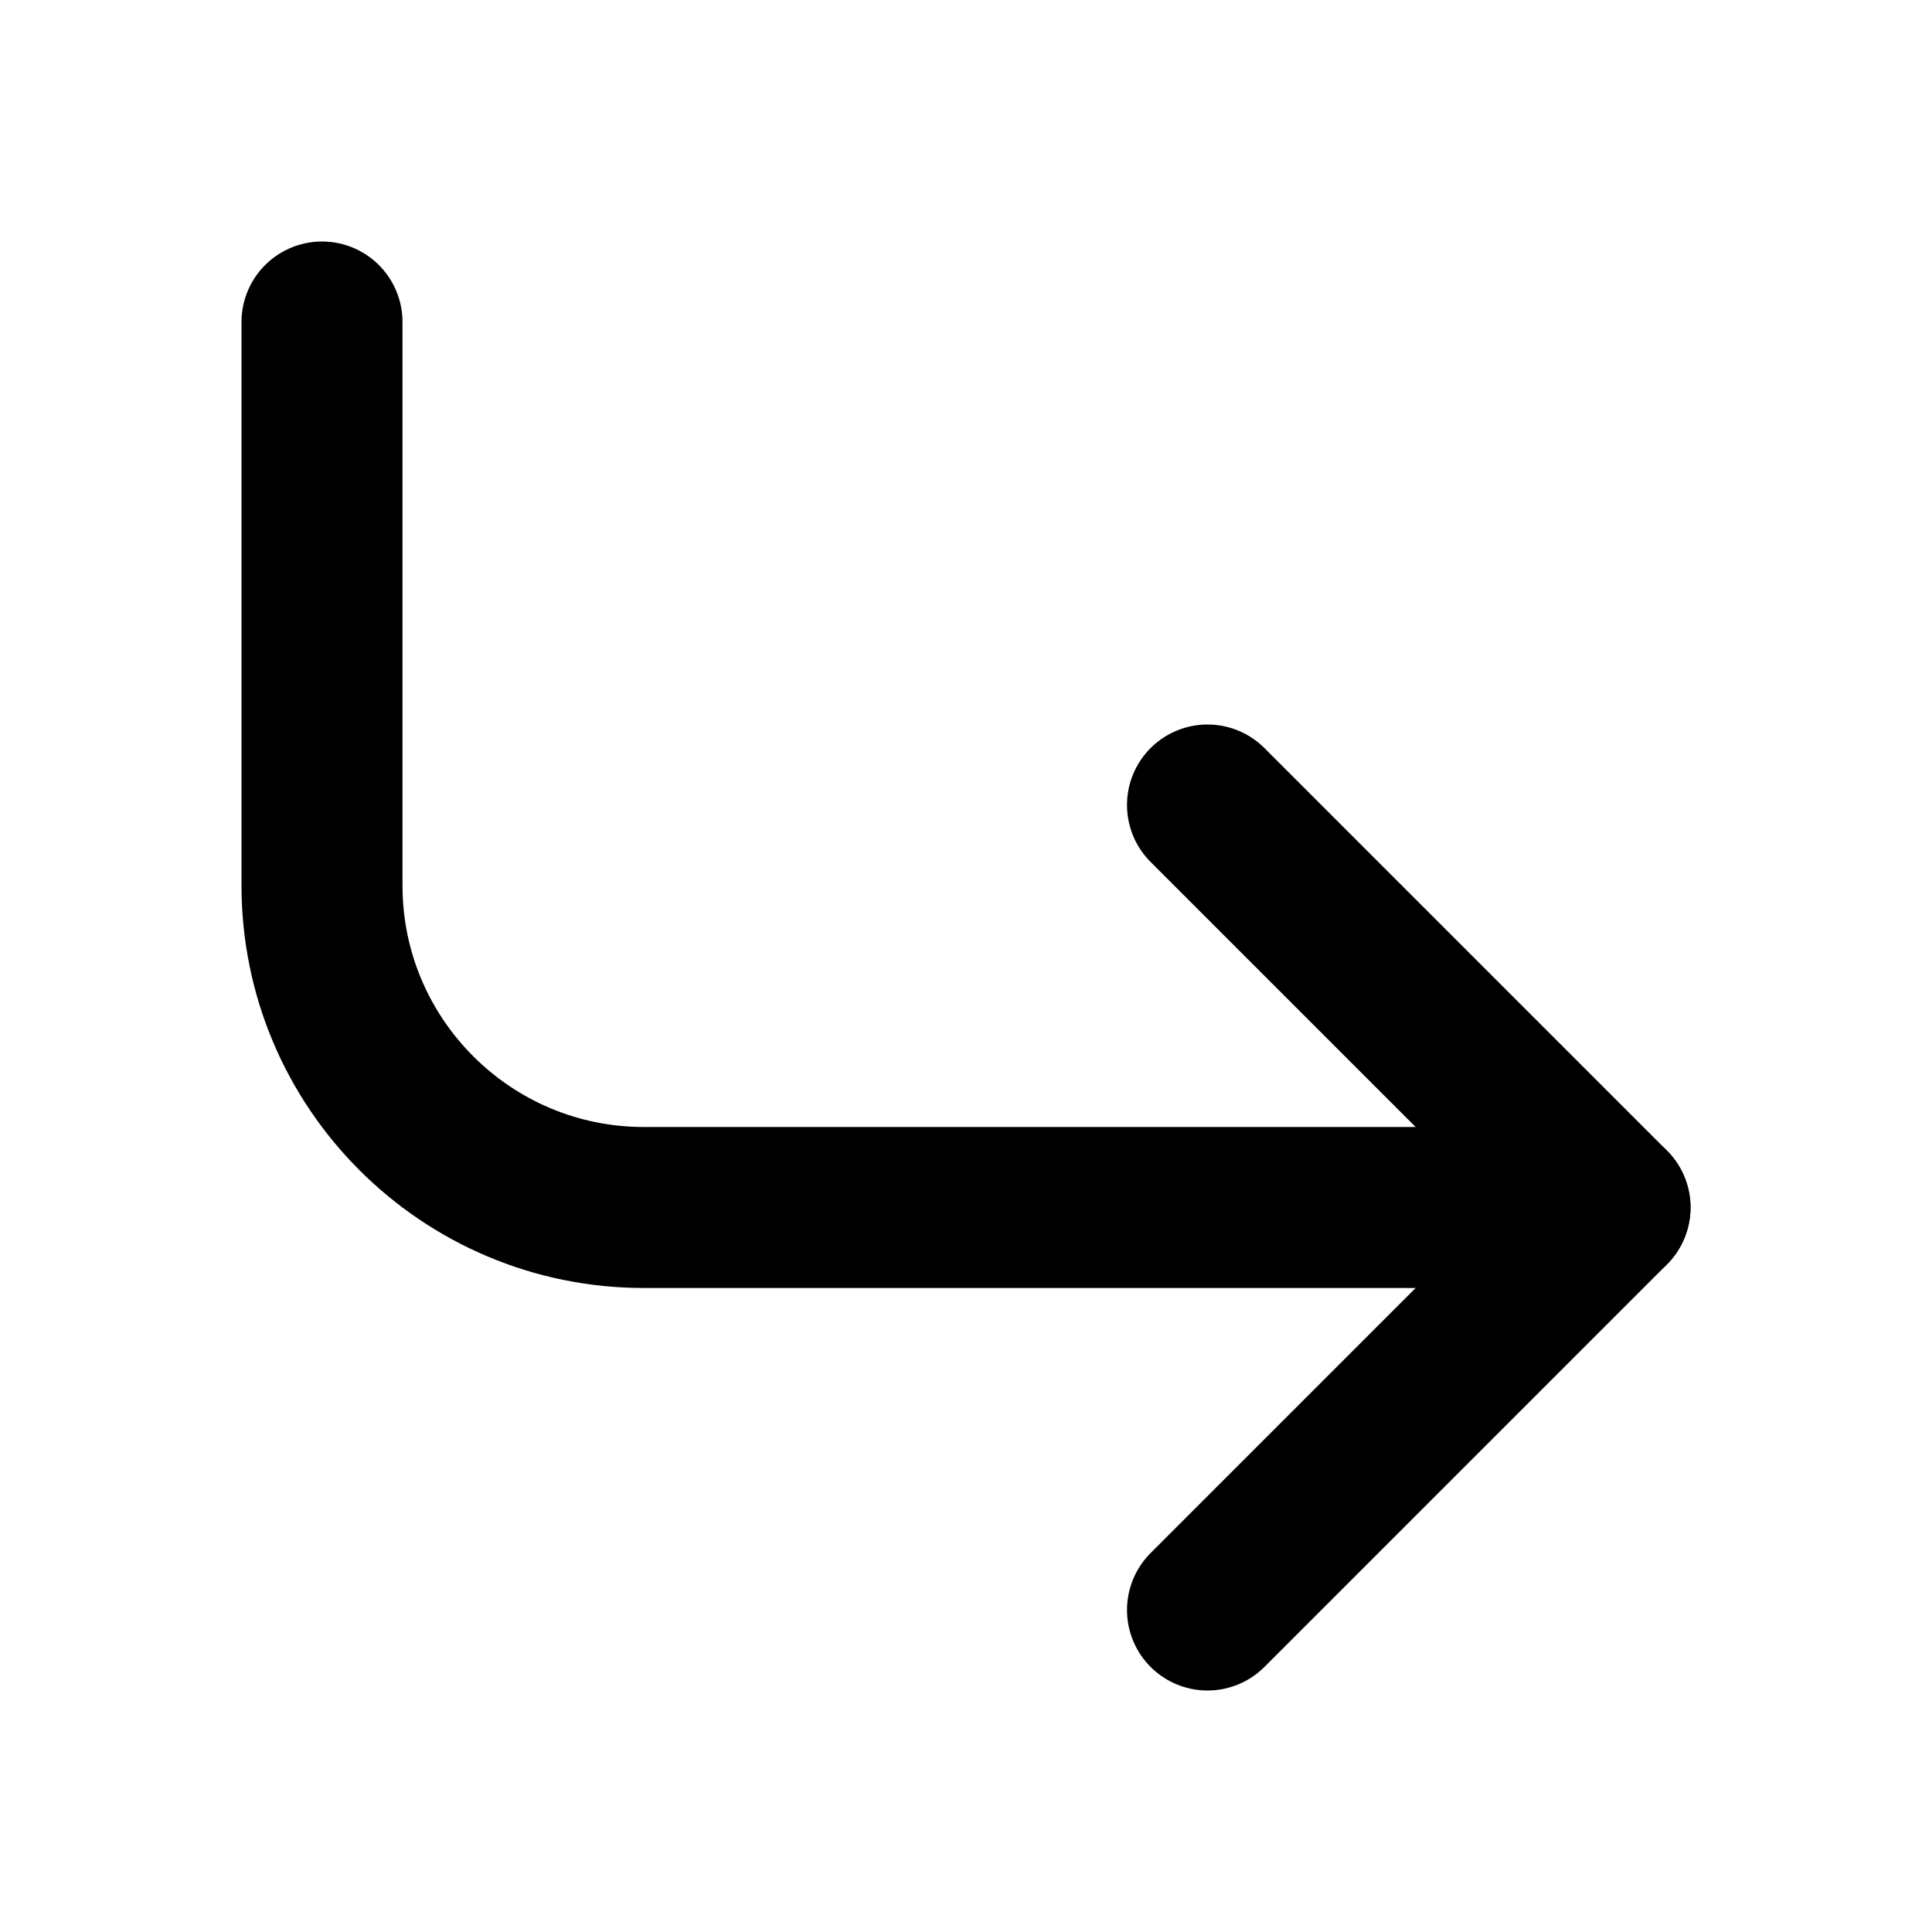
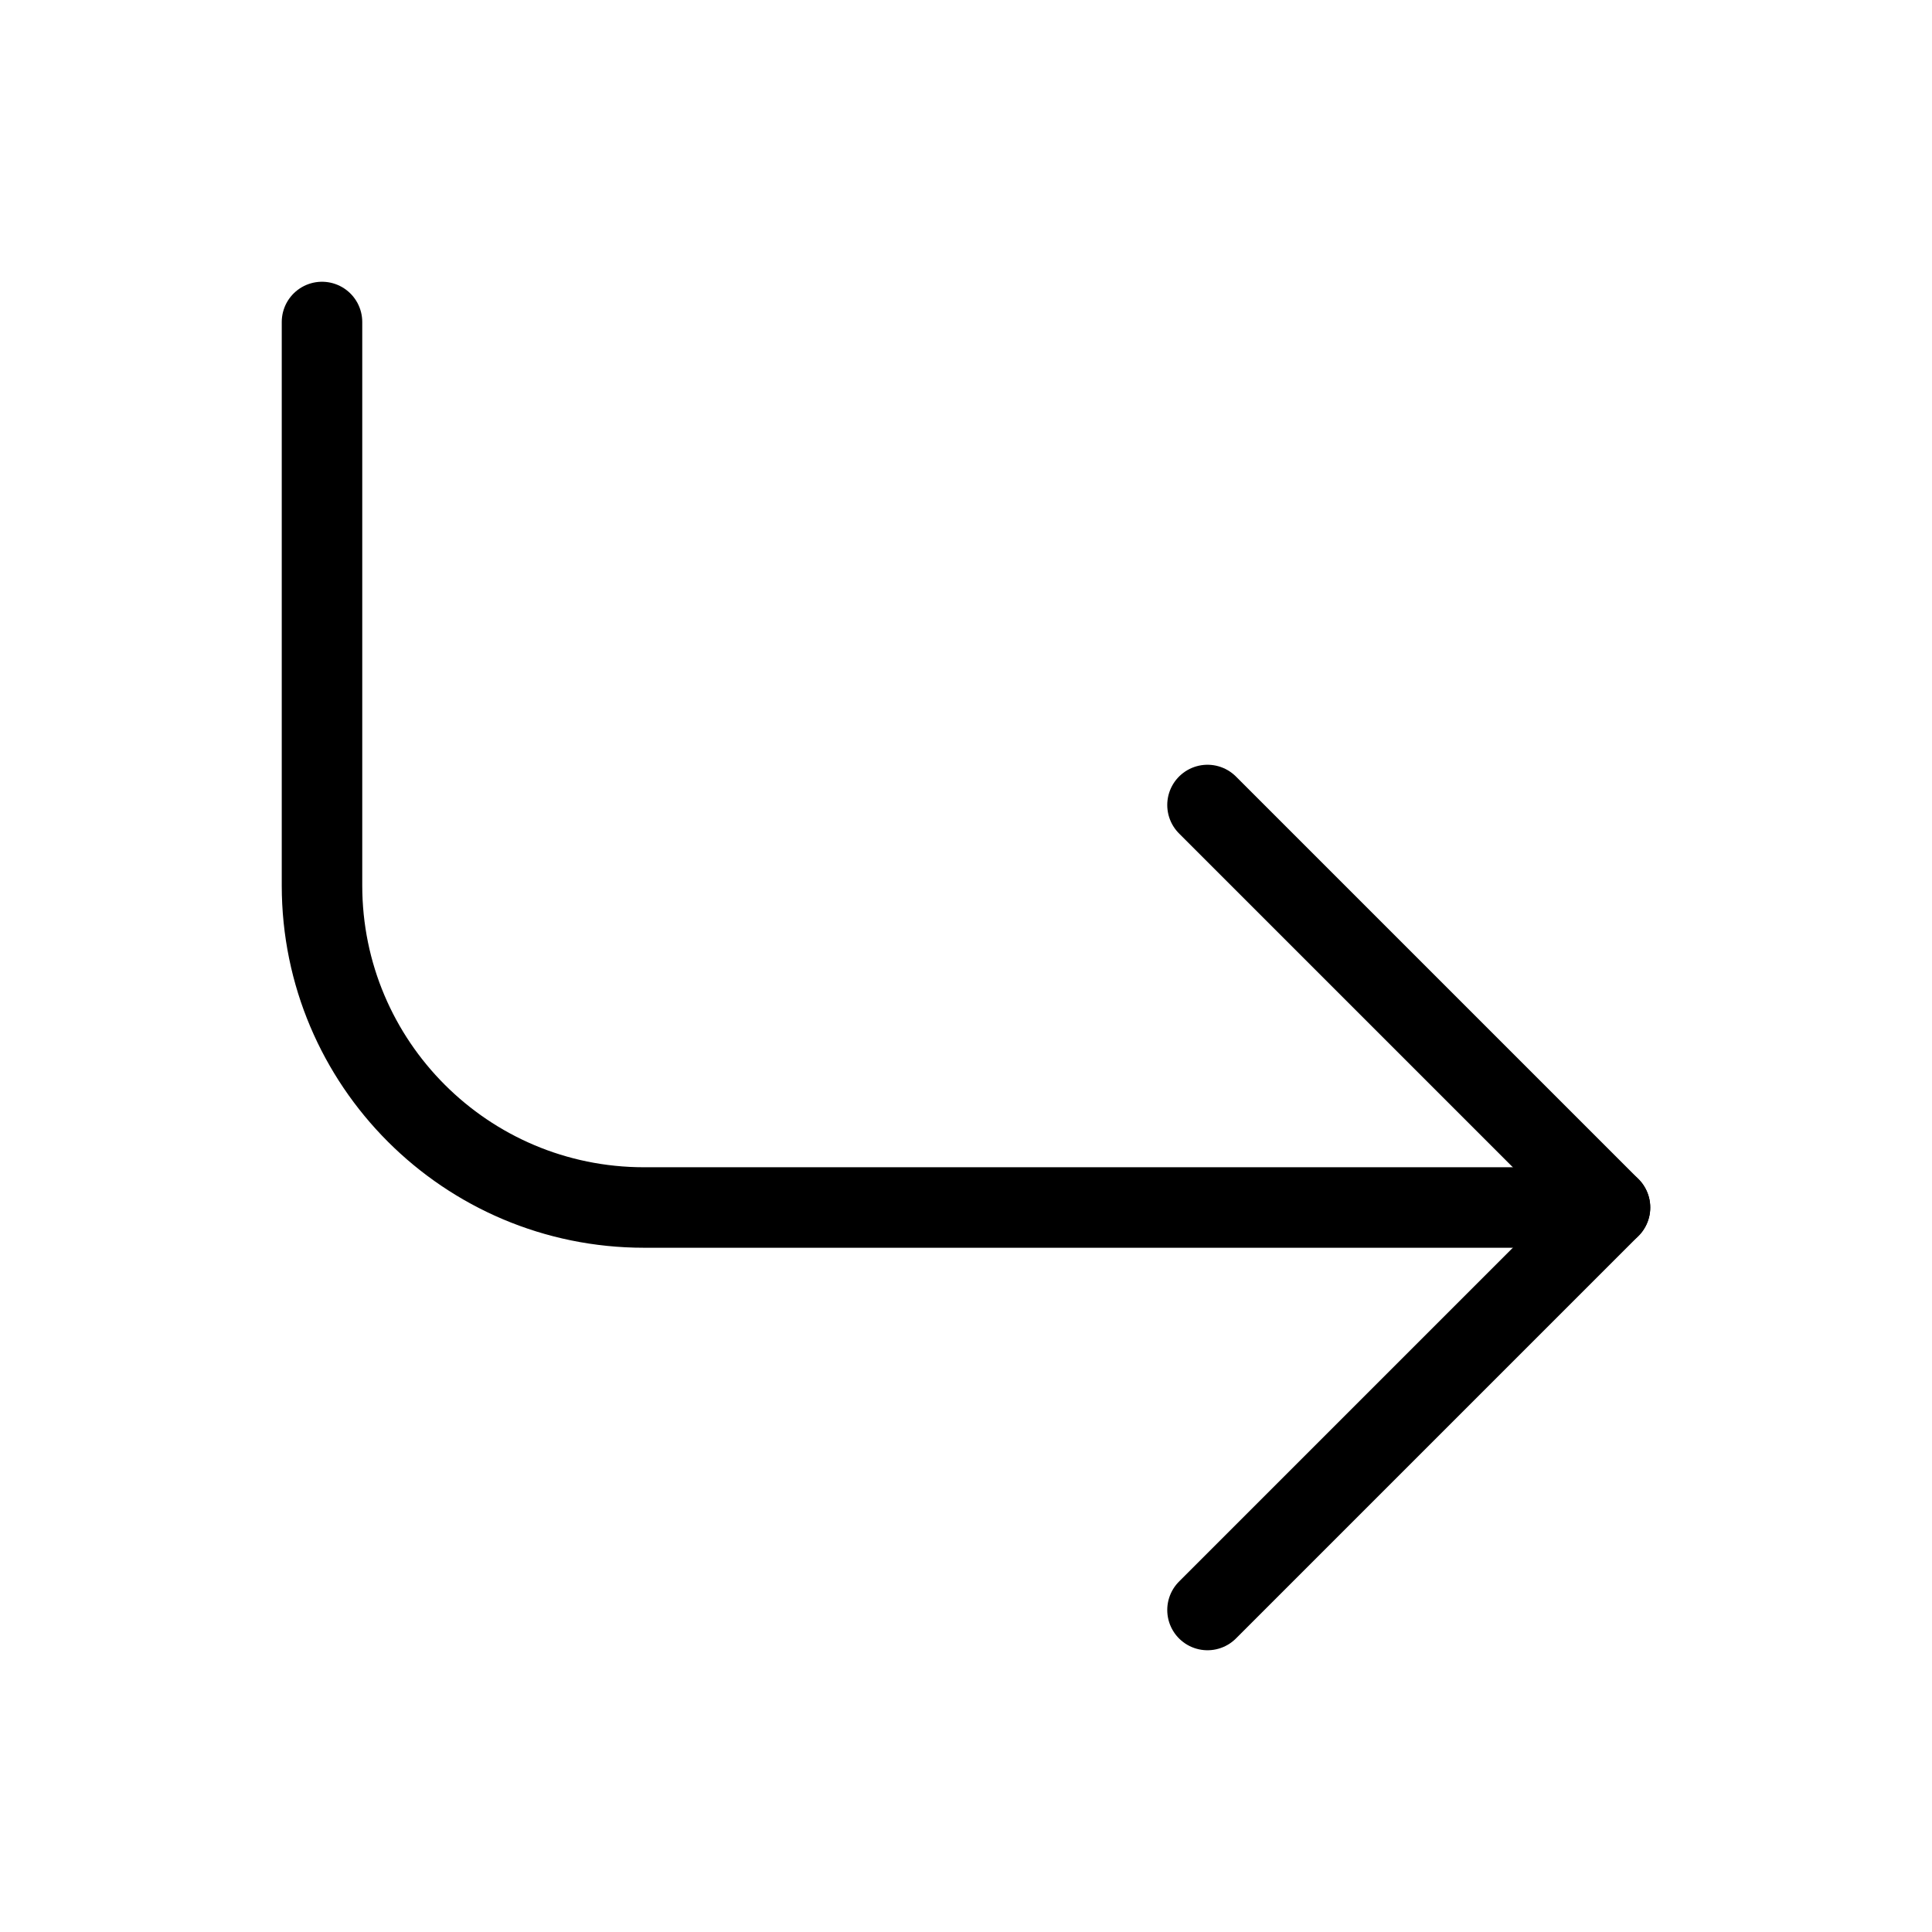
- <svg xmlns="http://www.w3.org/2000/svg" width="24" height="24" viewBox="0 0 24 24" fill="none" stroke="currentColor" stroke-width="2" stroke-linecap="round" stroke-linejoin="round" class="feather feather-corner-down-right">
+ <svg xmlns="http://www.w3.org/2000/svg" width="24" height="24" viewBox="0 0 24 24" fill="none" stroke="currentColor" stroke-width="1" stroke-linecap="round" stroke-linejoin="round" class="feather feather-corner-down-right">
  <polyline points="15 10 20 15 15 20" />
  <path d="M4 4v7a4 4 0 0 0 4 4h12" />
</svg>
